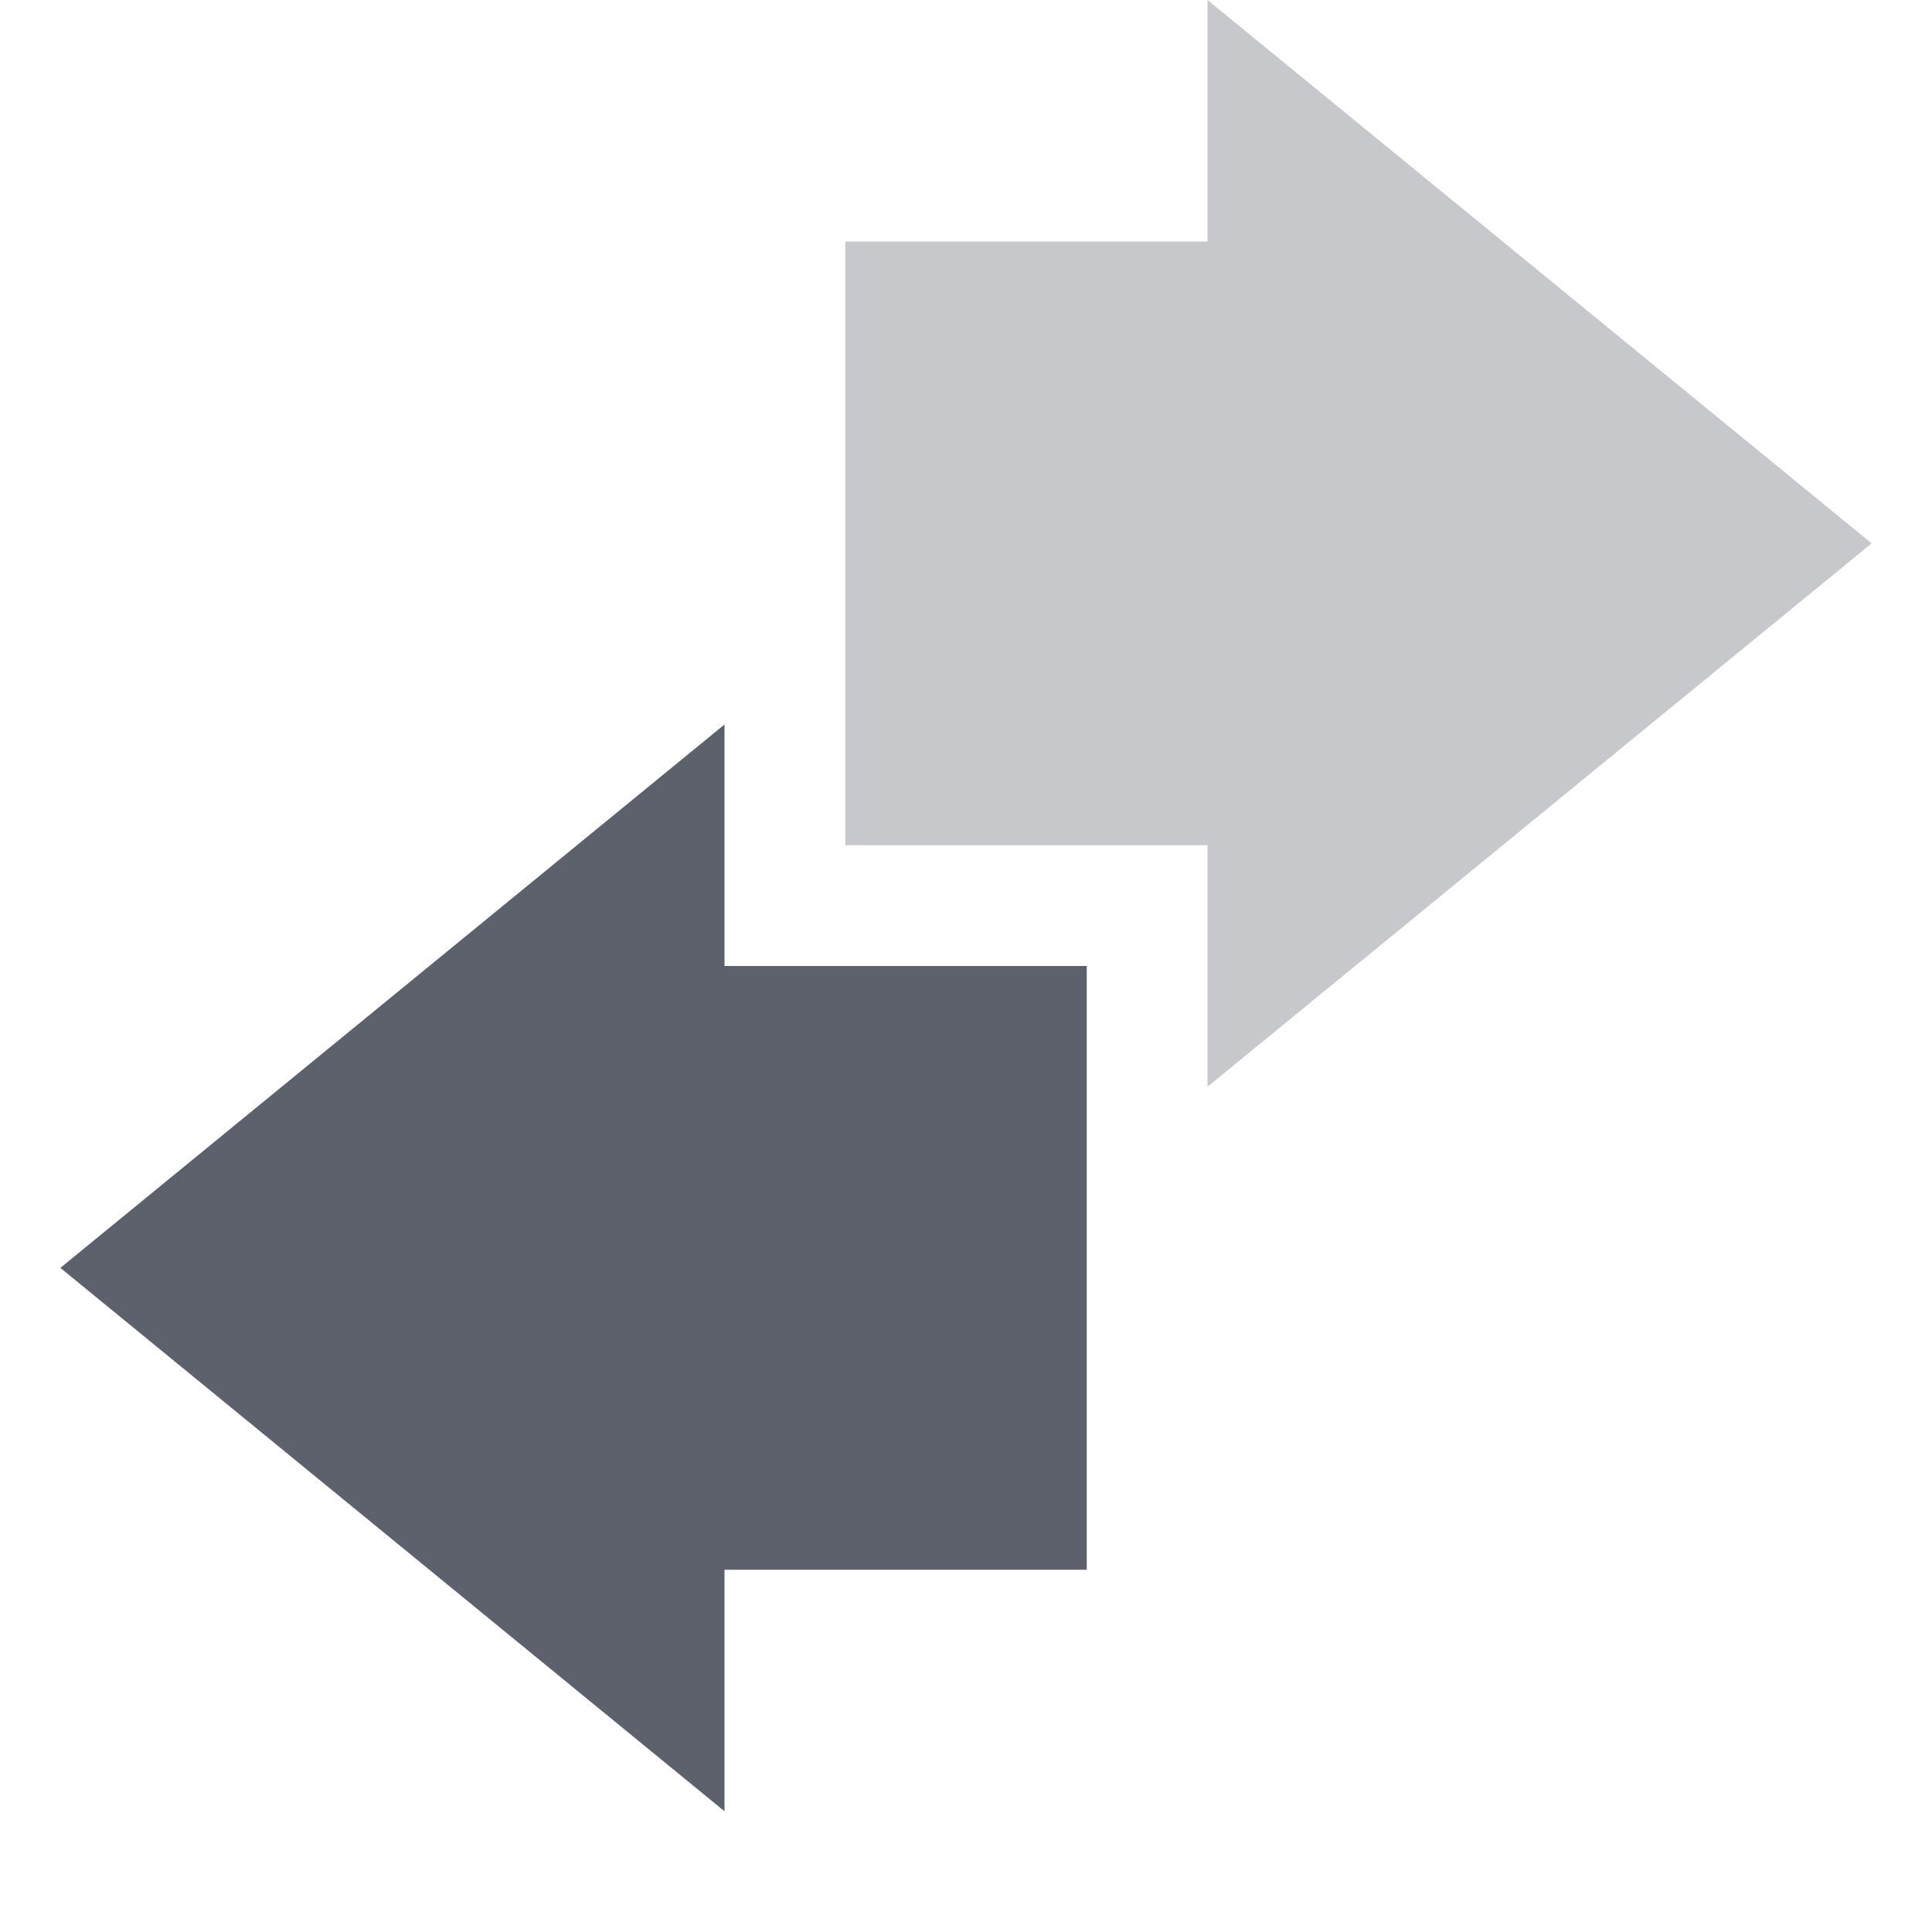
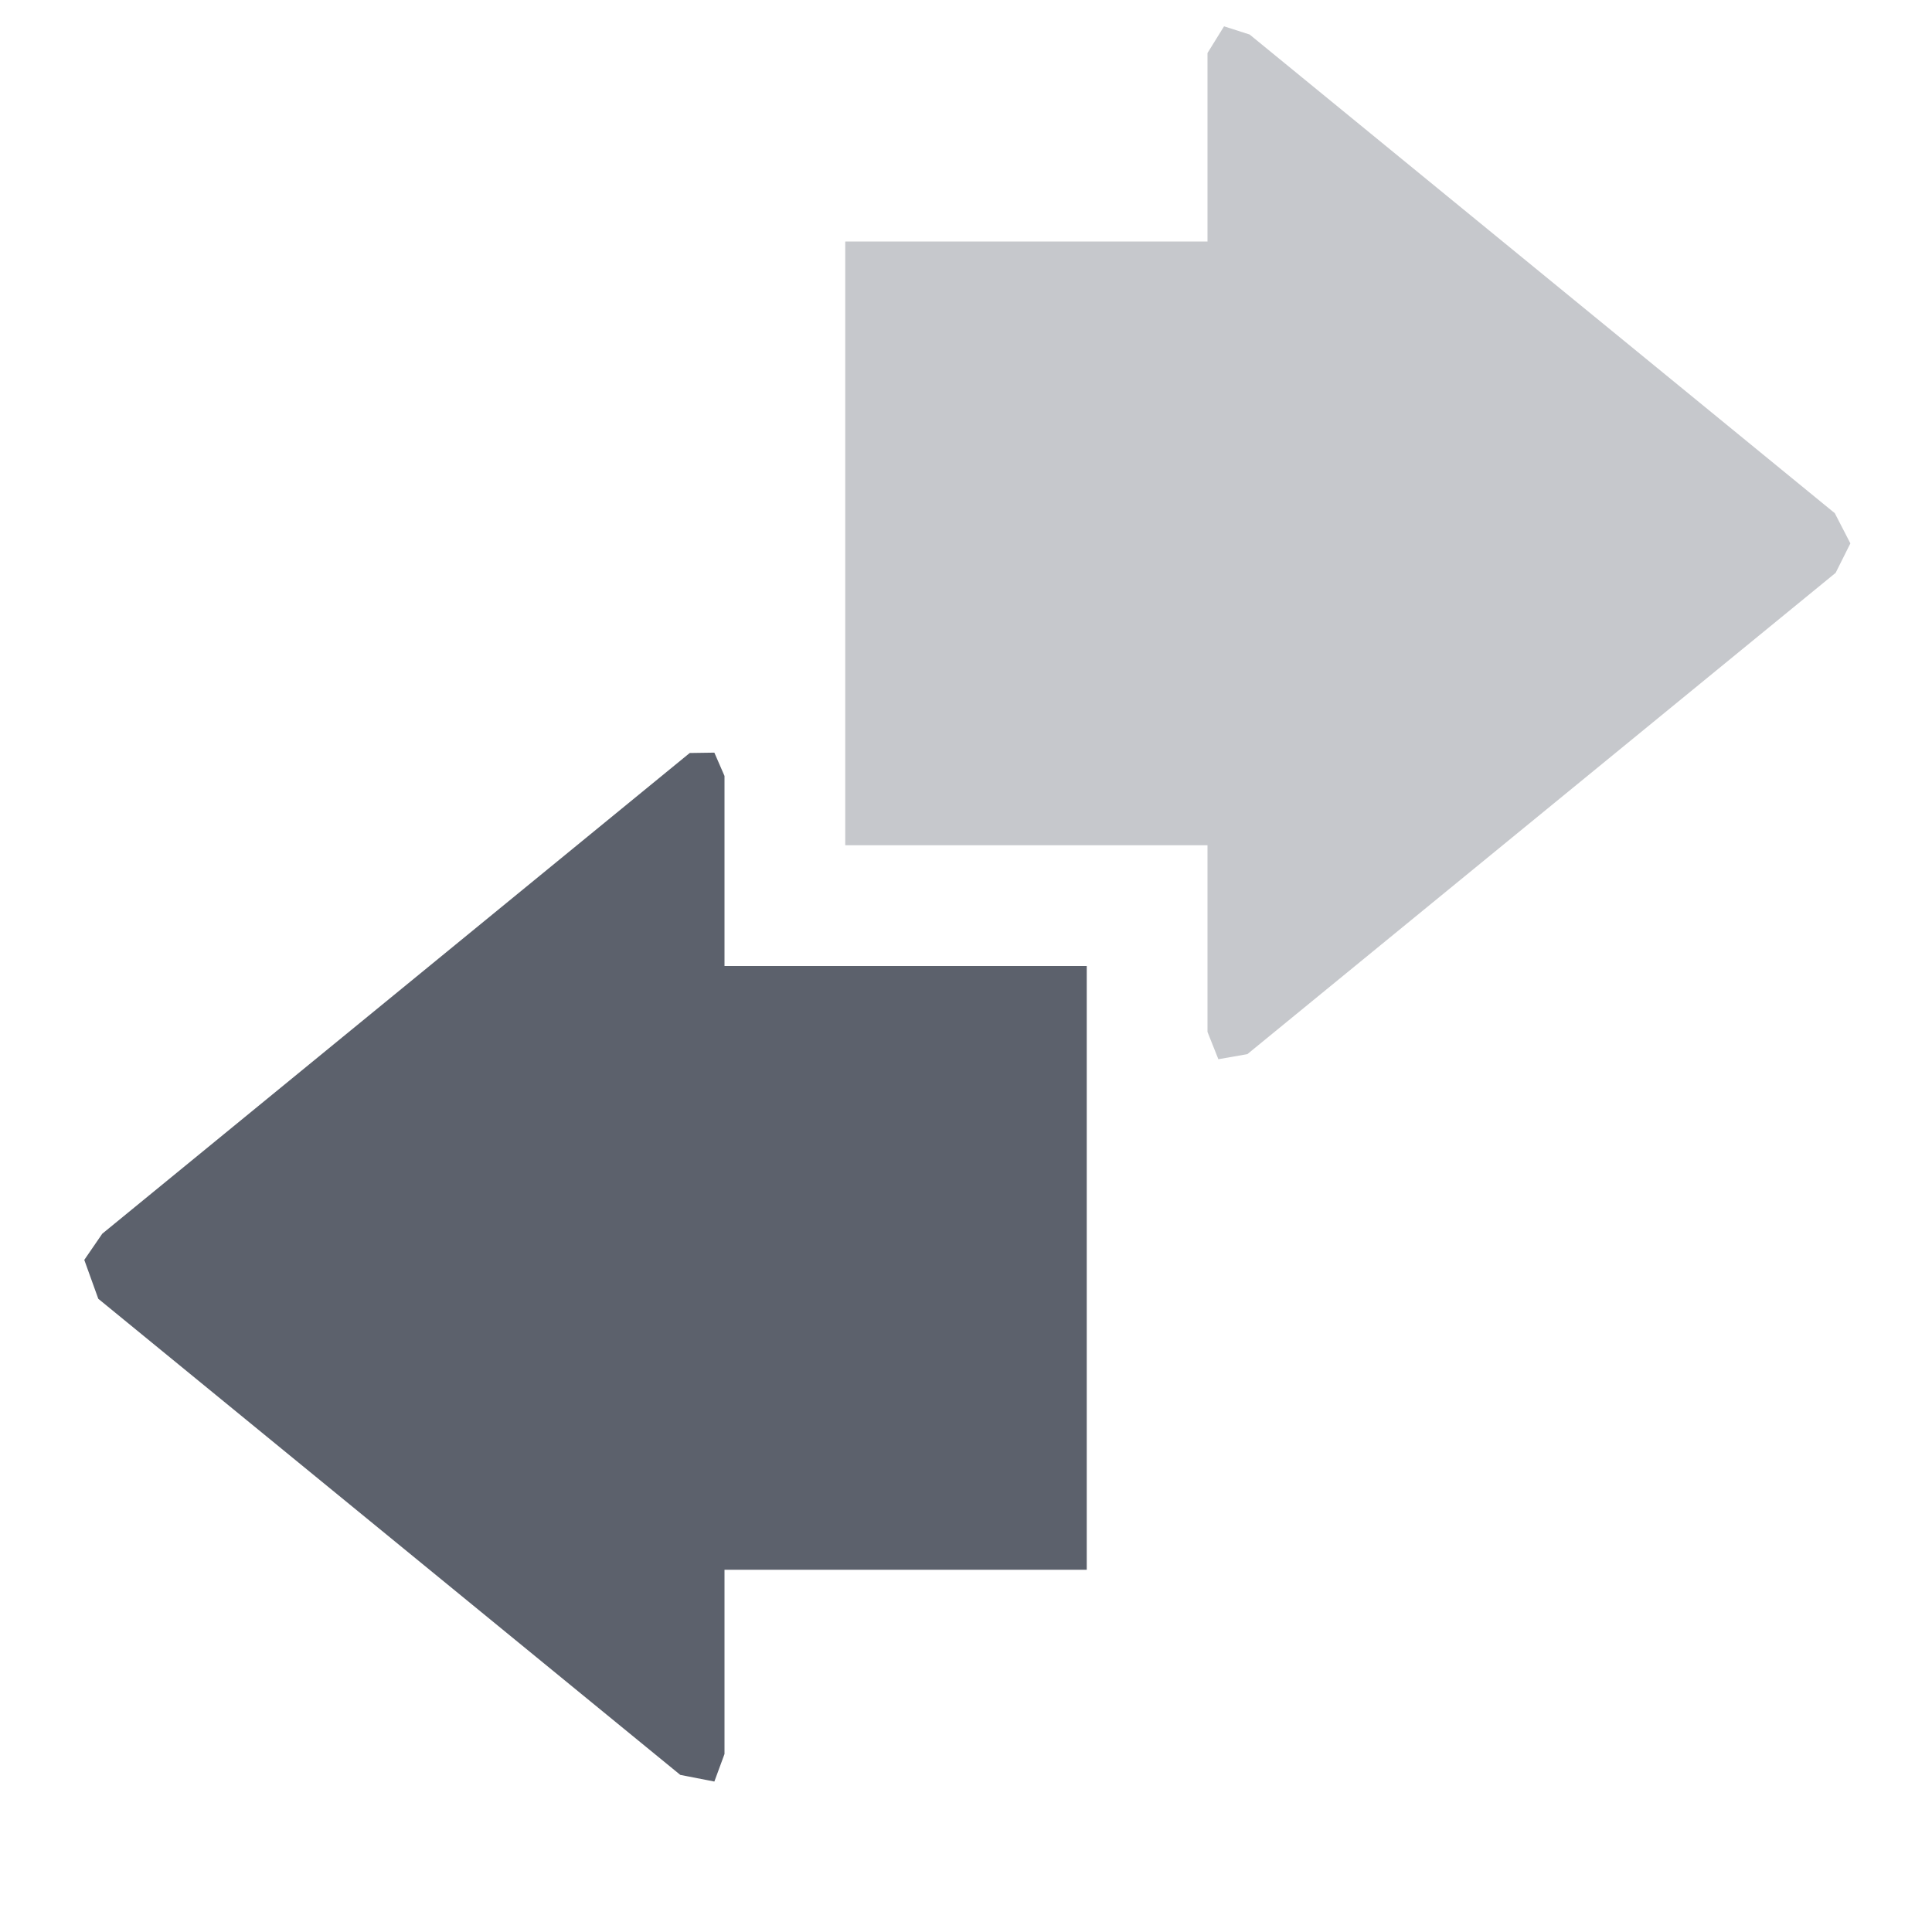
- <svg xmlns="http://www.w3.org/2000/svg" width="16" height="16" version="1.1">
-   <path style="fill:#5c616c;opacity:.35" d="M 10,9 15.5,4.5 10,0 C 10,0.01 10,1.34 10,2 9,2 8,2 7,2 7,3.67 7,5.34 7,7 8,7 9,7 10,7 10,7.67 10,9 10,9 Z" />
-   <path style="fill:#5c616c" d="M 6,6 0.5,10.5 6,15 V 13 H 9 V 8 H 6 Z" />
+ <svg xmlns="http://www.w3.org/2000/svg" width="16" height="16" version="1.1" id="svg6">
+   <defs id="defs10" />
+   <path style="opacity:0.35;fill:#5c616c" d="M 10.09,8.772 10.33,8.73 15.202,4.744 15.324,4.5 15.195,4.25 10.349,0.286 10.137,0.218 10,0.439 V 2 H 7 v 5 h 3 v 1.546 z" id="path2" />
+   <path style="fill:#5c616c" d="m 5.916,6.233 -0.204,0.003 -4.865,3.981 -0.149,0.217 0.116,0.322 4.82,3.943 0.282,0.055 L 6,14.526 V 13 H 9 V 8 H 6 V 6.426 Z" id="path4" />
</svg>
